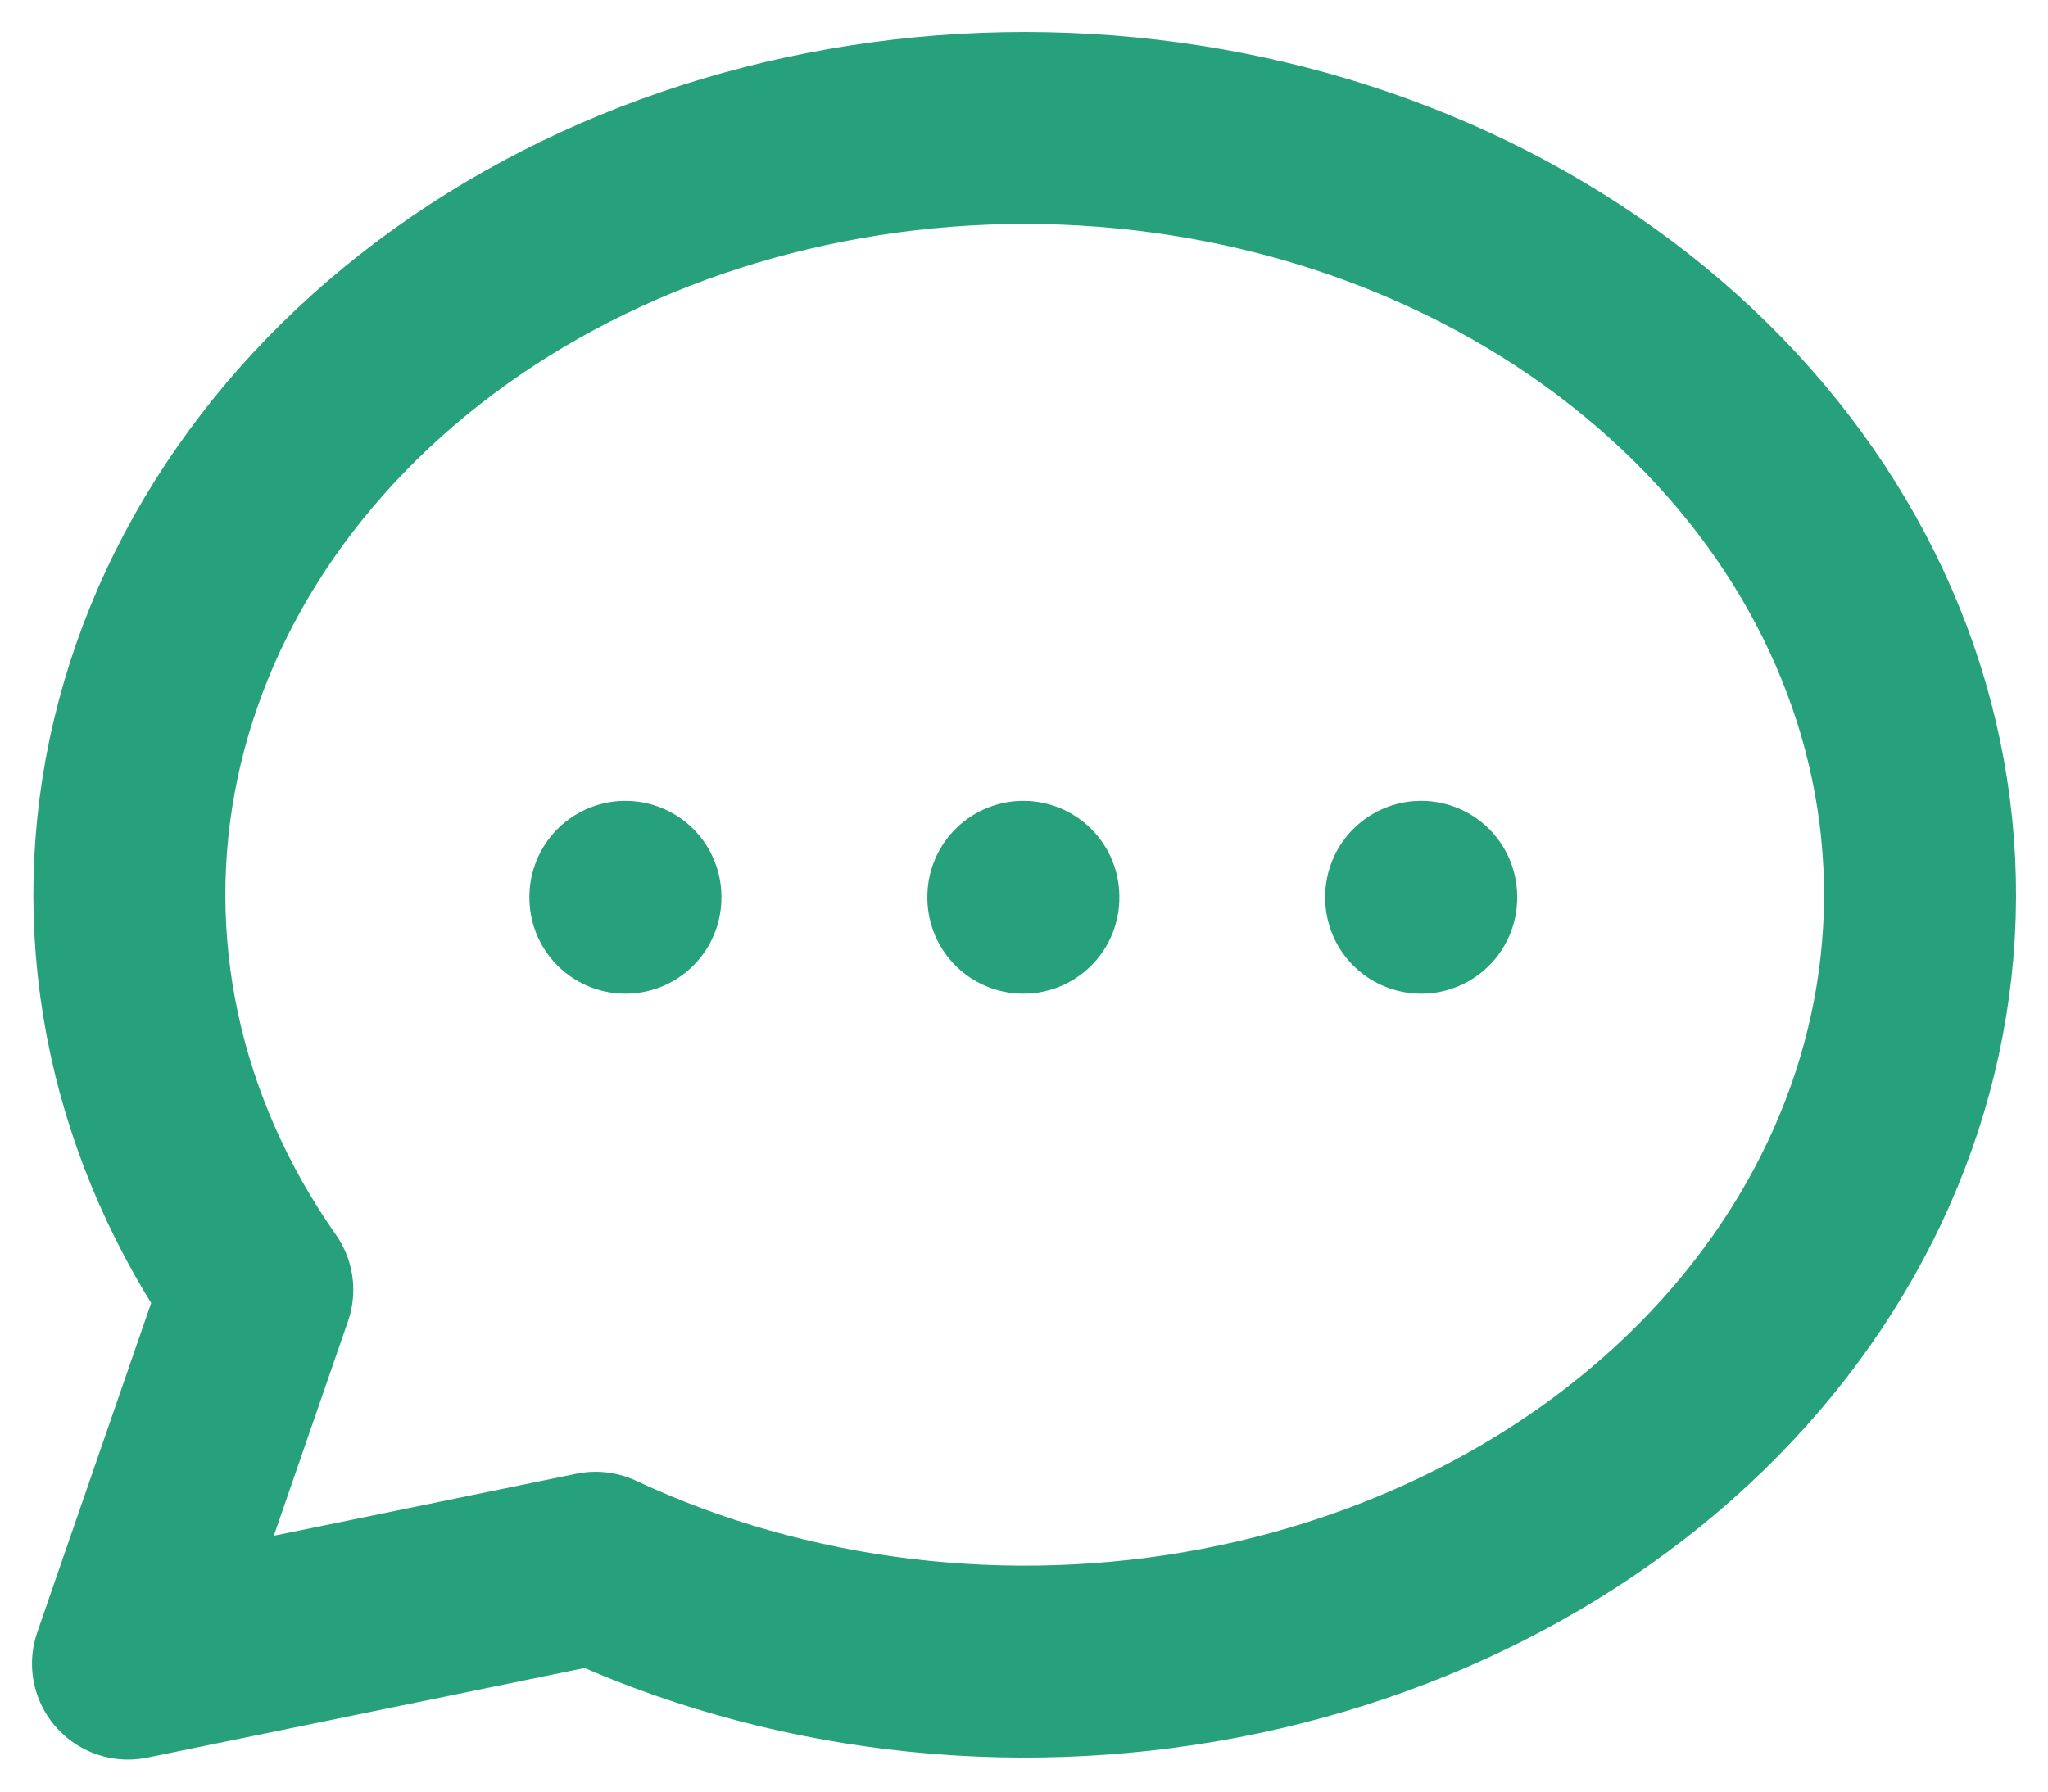
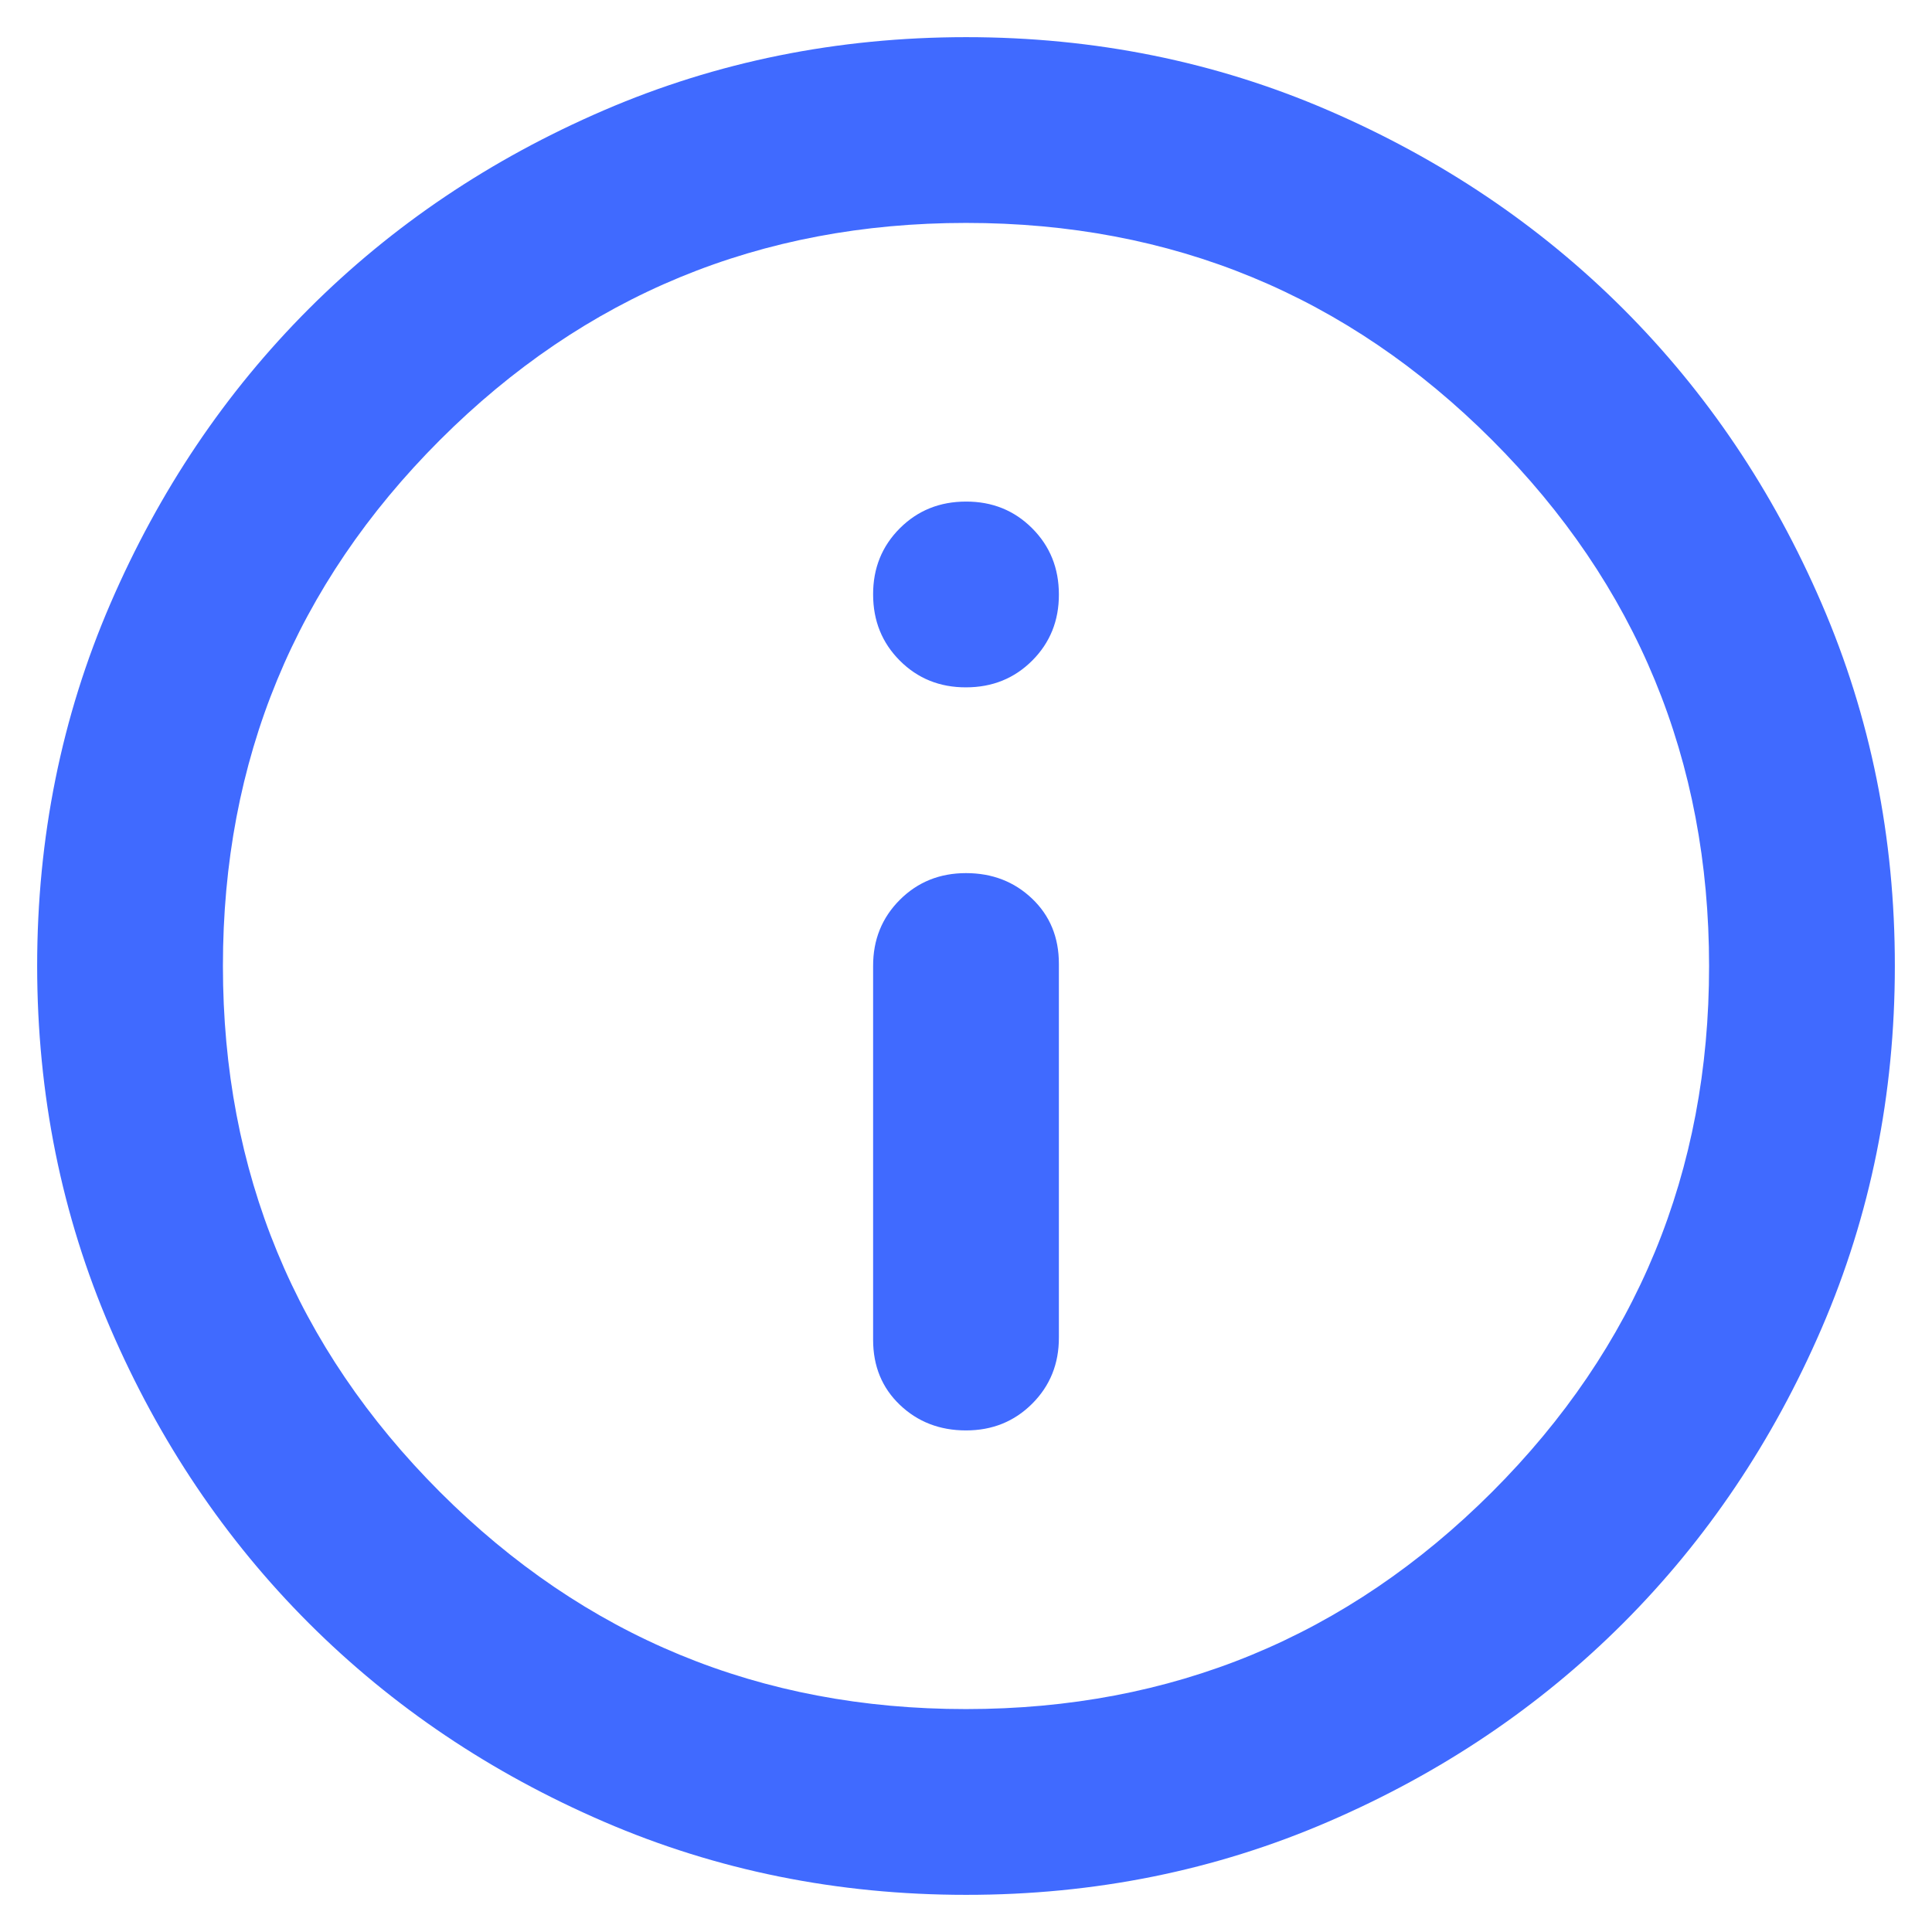
- <svg xmlns="http://www.w3.org/2000/svg" width="16" height="14" viewBox="0 0 16 14" fill="none">
-   <path d="M1 13L2.01 10.079C1.137 8.834 0.821 7.36 1.121 5.931C1.422 4.502 2.317 3.215 3.642 2.309C4.967 1.403 6.631 0.94 8.324 1.006C10.018 1.072 11.625 1.663 12.848 2.669C14.071 3.674 14.827 5.026 14.974 6.472C15.121 7.919 14.649 9.362 13.648 10.534C12.646 11.705 11.181 12.525 9.527 12.841C7.872 13.157 6.14 12.947 4.653 12.251L1 13Z" stroke="#26A17B" stroke-width="1.5" stroke-linecap="round" stroke-linejoin="round" />
-   <path d="M7.995 7.008V7.015" stroke="#26A17B" stroke-width="1.5" stroke-linecap="round" stroke-linejoin="round" />
-   <path d="M4.886 7.008V7.015" stroke="#26A17B" stroke-width="1.5" stroke-linecap="round" stroke-linejoin="round" />
-   <path d="M11.103 7.008V7.015" stroke="#26A17B" stroke-width="1.5" stroke-linecap="round" stroke-linejoin="round" />
+ <svg xmlns="http://www.w3.org/2000/svg" width="26" height="26" viewBox="0 0 26 26" fill="none">
+   <path d="M13 19.25C13.354 19.25 13.651 19.13 13.891 18.89C14.131 18.65 14.251 18.353 14.25 18V12.969C14.25 12.615 14.13 12.323 13.89 12.094C13.65 11.865 13.353 11.75 13 11.75C12.646 11.75 12.349 11.87 12.109 12.11C11.869 12.35 11.749 12.647 11.75 13V18.031C11.75 18.385 11.87 18.677 12.11 18.906C12.35 19.135 12.647 19.25 13 19.25ZM13 9.25C13.354 9.25 13.651 9.13 13.891 8.89C14.131 8.65 14.251 8.353 14.25 8C14.25 7.646 14.13 7.349 13.89 7.109C13.65 6.869 13.353 6.749 13 6.75C12.646 6.75 12.349 6.87 12.109 7.11C11.869 7.35 11.749 7.647 11.75 8C11.75 8.354 11.87 8.651 12.11 8.891C12.35 9.131 12.647 9.251 13 9.25ZM13 25.5C11.271 25.5 9.646 25.172 8.125 24.515C6.604 23.858 5.281 22.968 4.156 21.844C3.031 20.719 2.141 19.396 1.485 17.875C0.829 16.354 0.501 14.729 0.5 13C0.5 11.271 0.828 9.646 1.485 8.125C2.142 6.604 3.032 5.281 4.156 4.156C5.281 3.031 6.604 2.141 8.125 1.485C9.646 0.829 11.271 0.501 13 0.5C14.729 0.5 16.354 0.828 17.875 1.485C19.396 2.142 20.719 3.032 21.844 4.156C22.969 5.281 23.86 6.604 24.516 8.125C25.173 9.646 25.501 11.271 25.5 13C25.5 14.729 25.172 16.354 24.515 17.875C23.858 19.396 22.968 20.719 21.844 21.844C20.719 22.969 19.396 23.86 17.875 24.516C16.354 25.173 14.729 25.501 13 25.5ZM13 23C15.771 23 18.13 22.026 20.079 20.079C22.027 18.131 23.001 15.772 23 13C23 10.229 22.026 7.87 20.079 5.921C18.131 3.973 15.772 2.999 13 3C10.229 3 7.87 3.974 5.921 5.921C3.973 7.869 2.999 10.228 3 13C3 15.771 3.974 18.13 5.921 20.079C7.869 22.027 10.228 23.001 13 23Z" fill="#406AFF" />
</svg>
